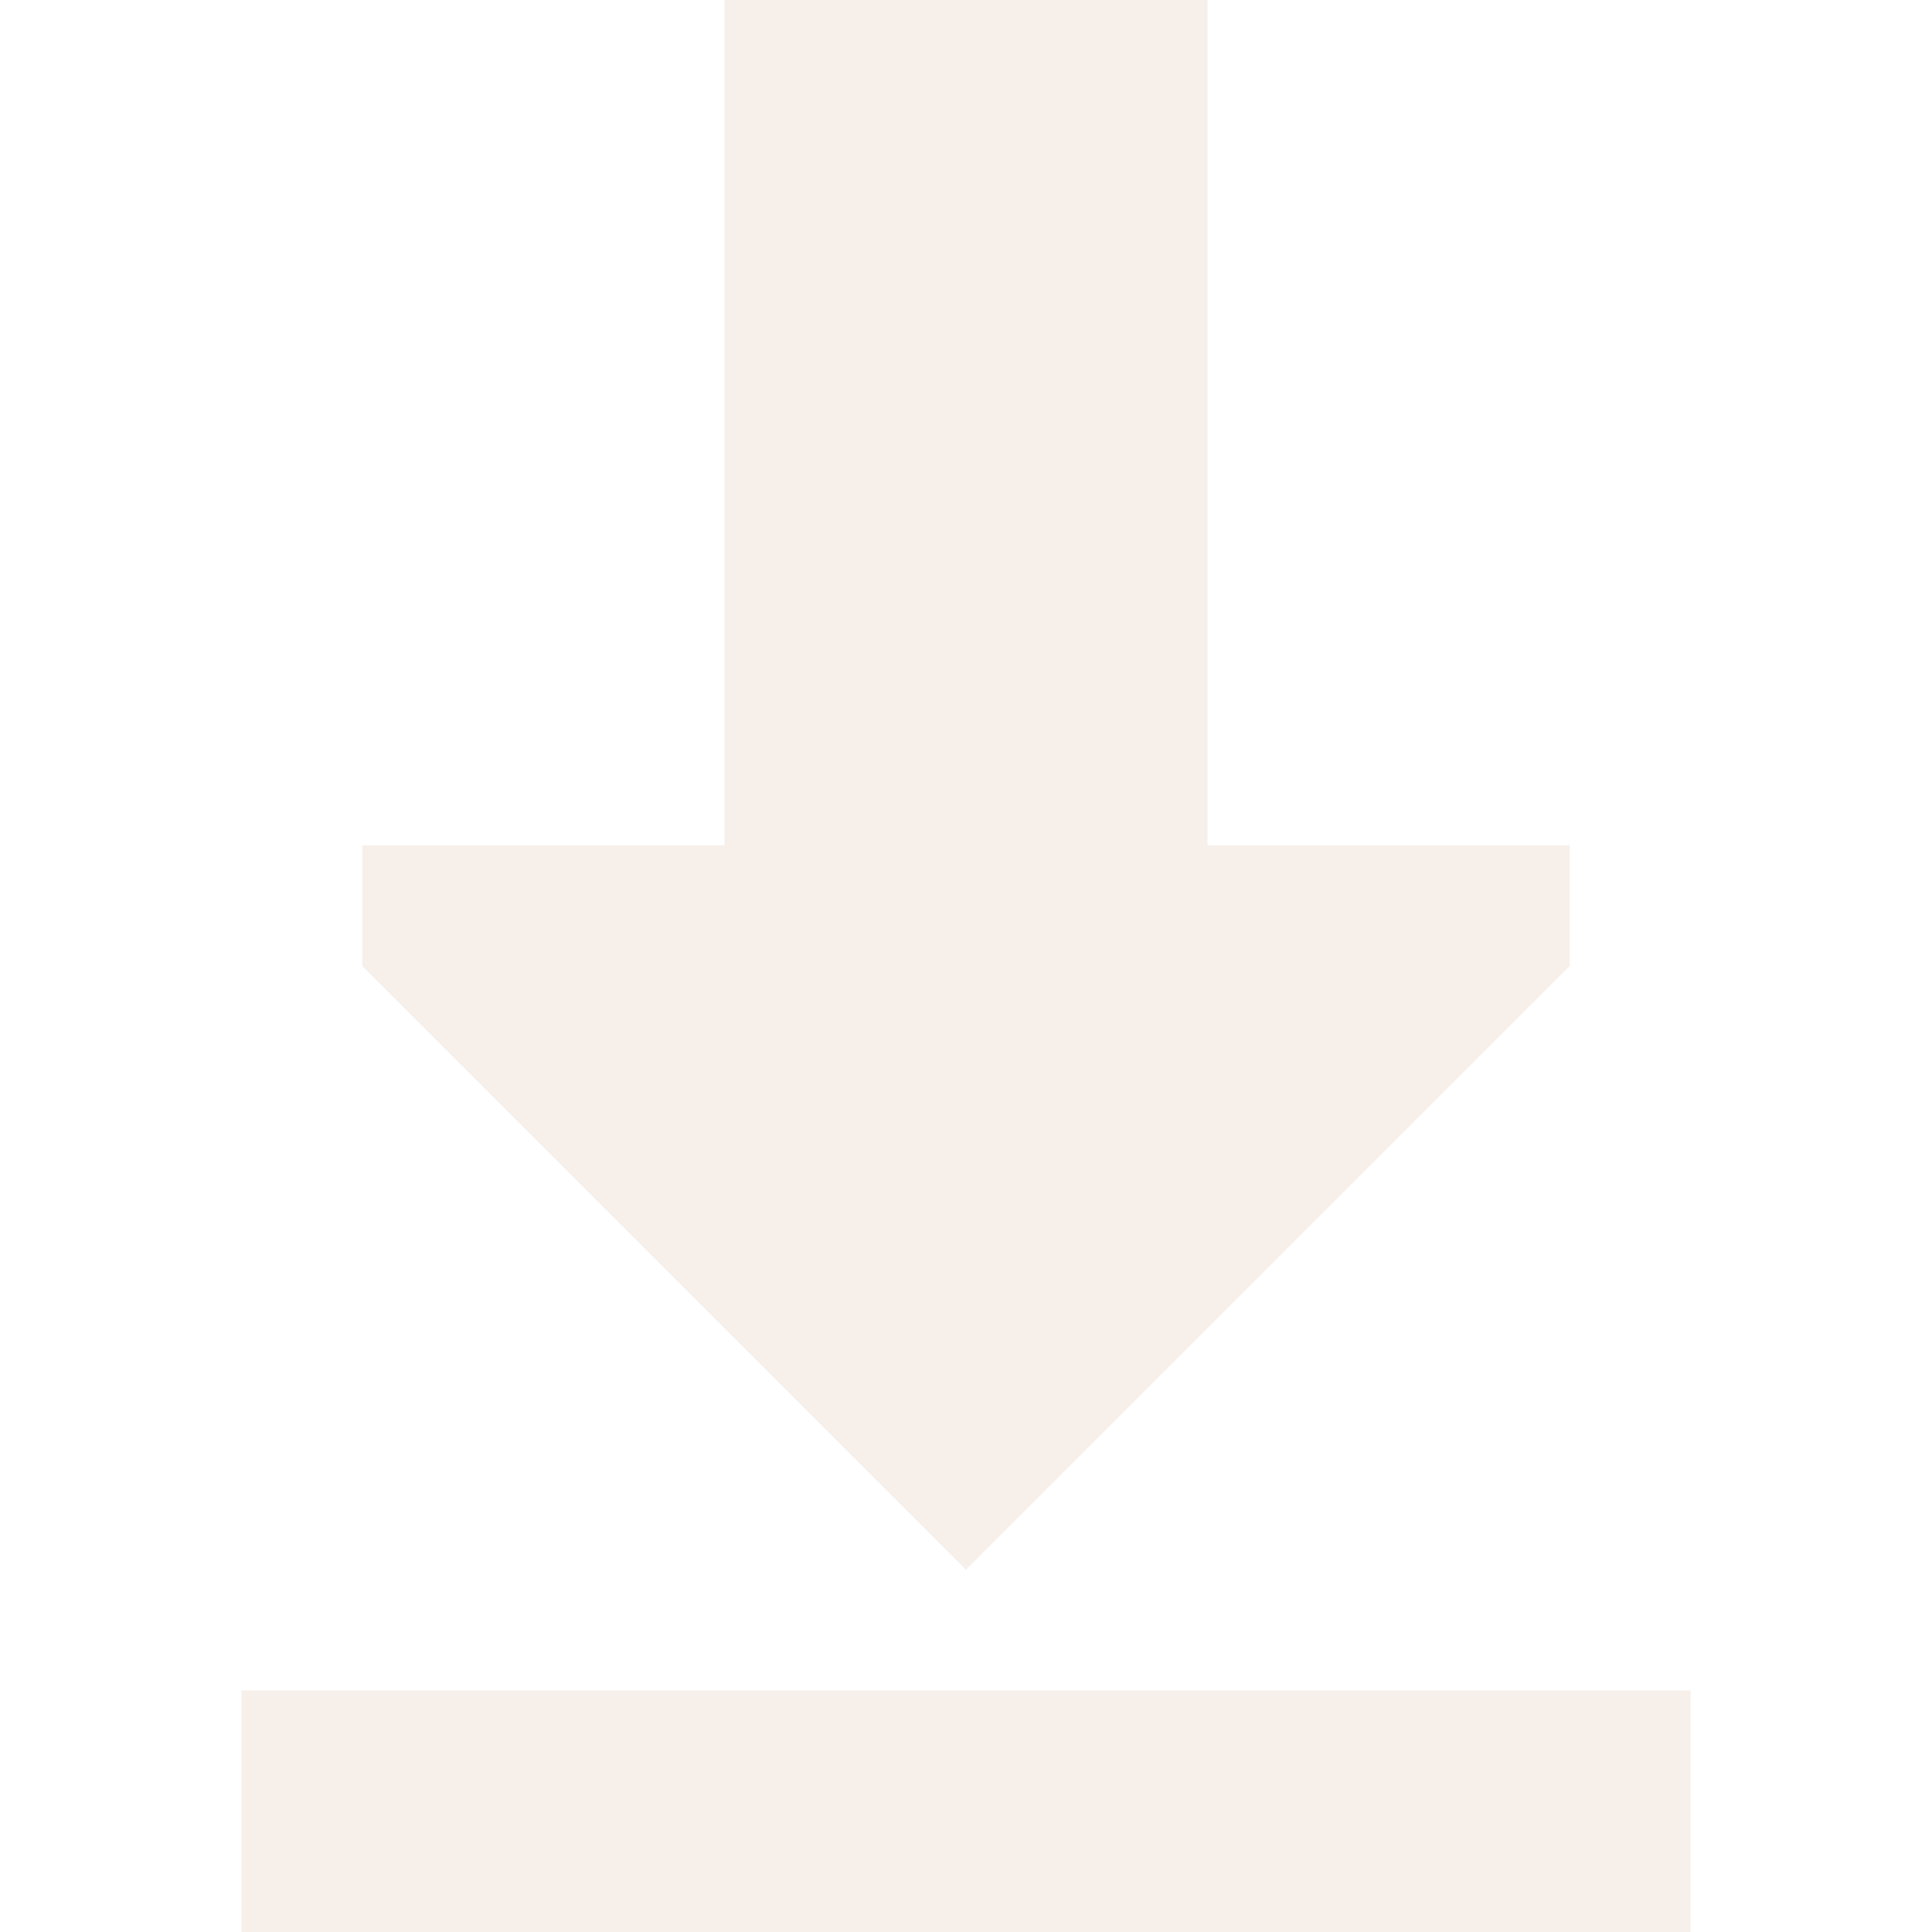
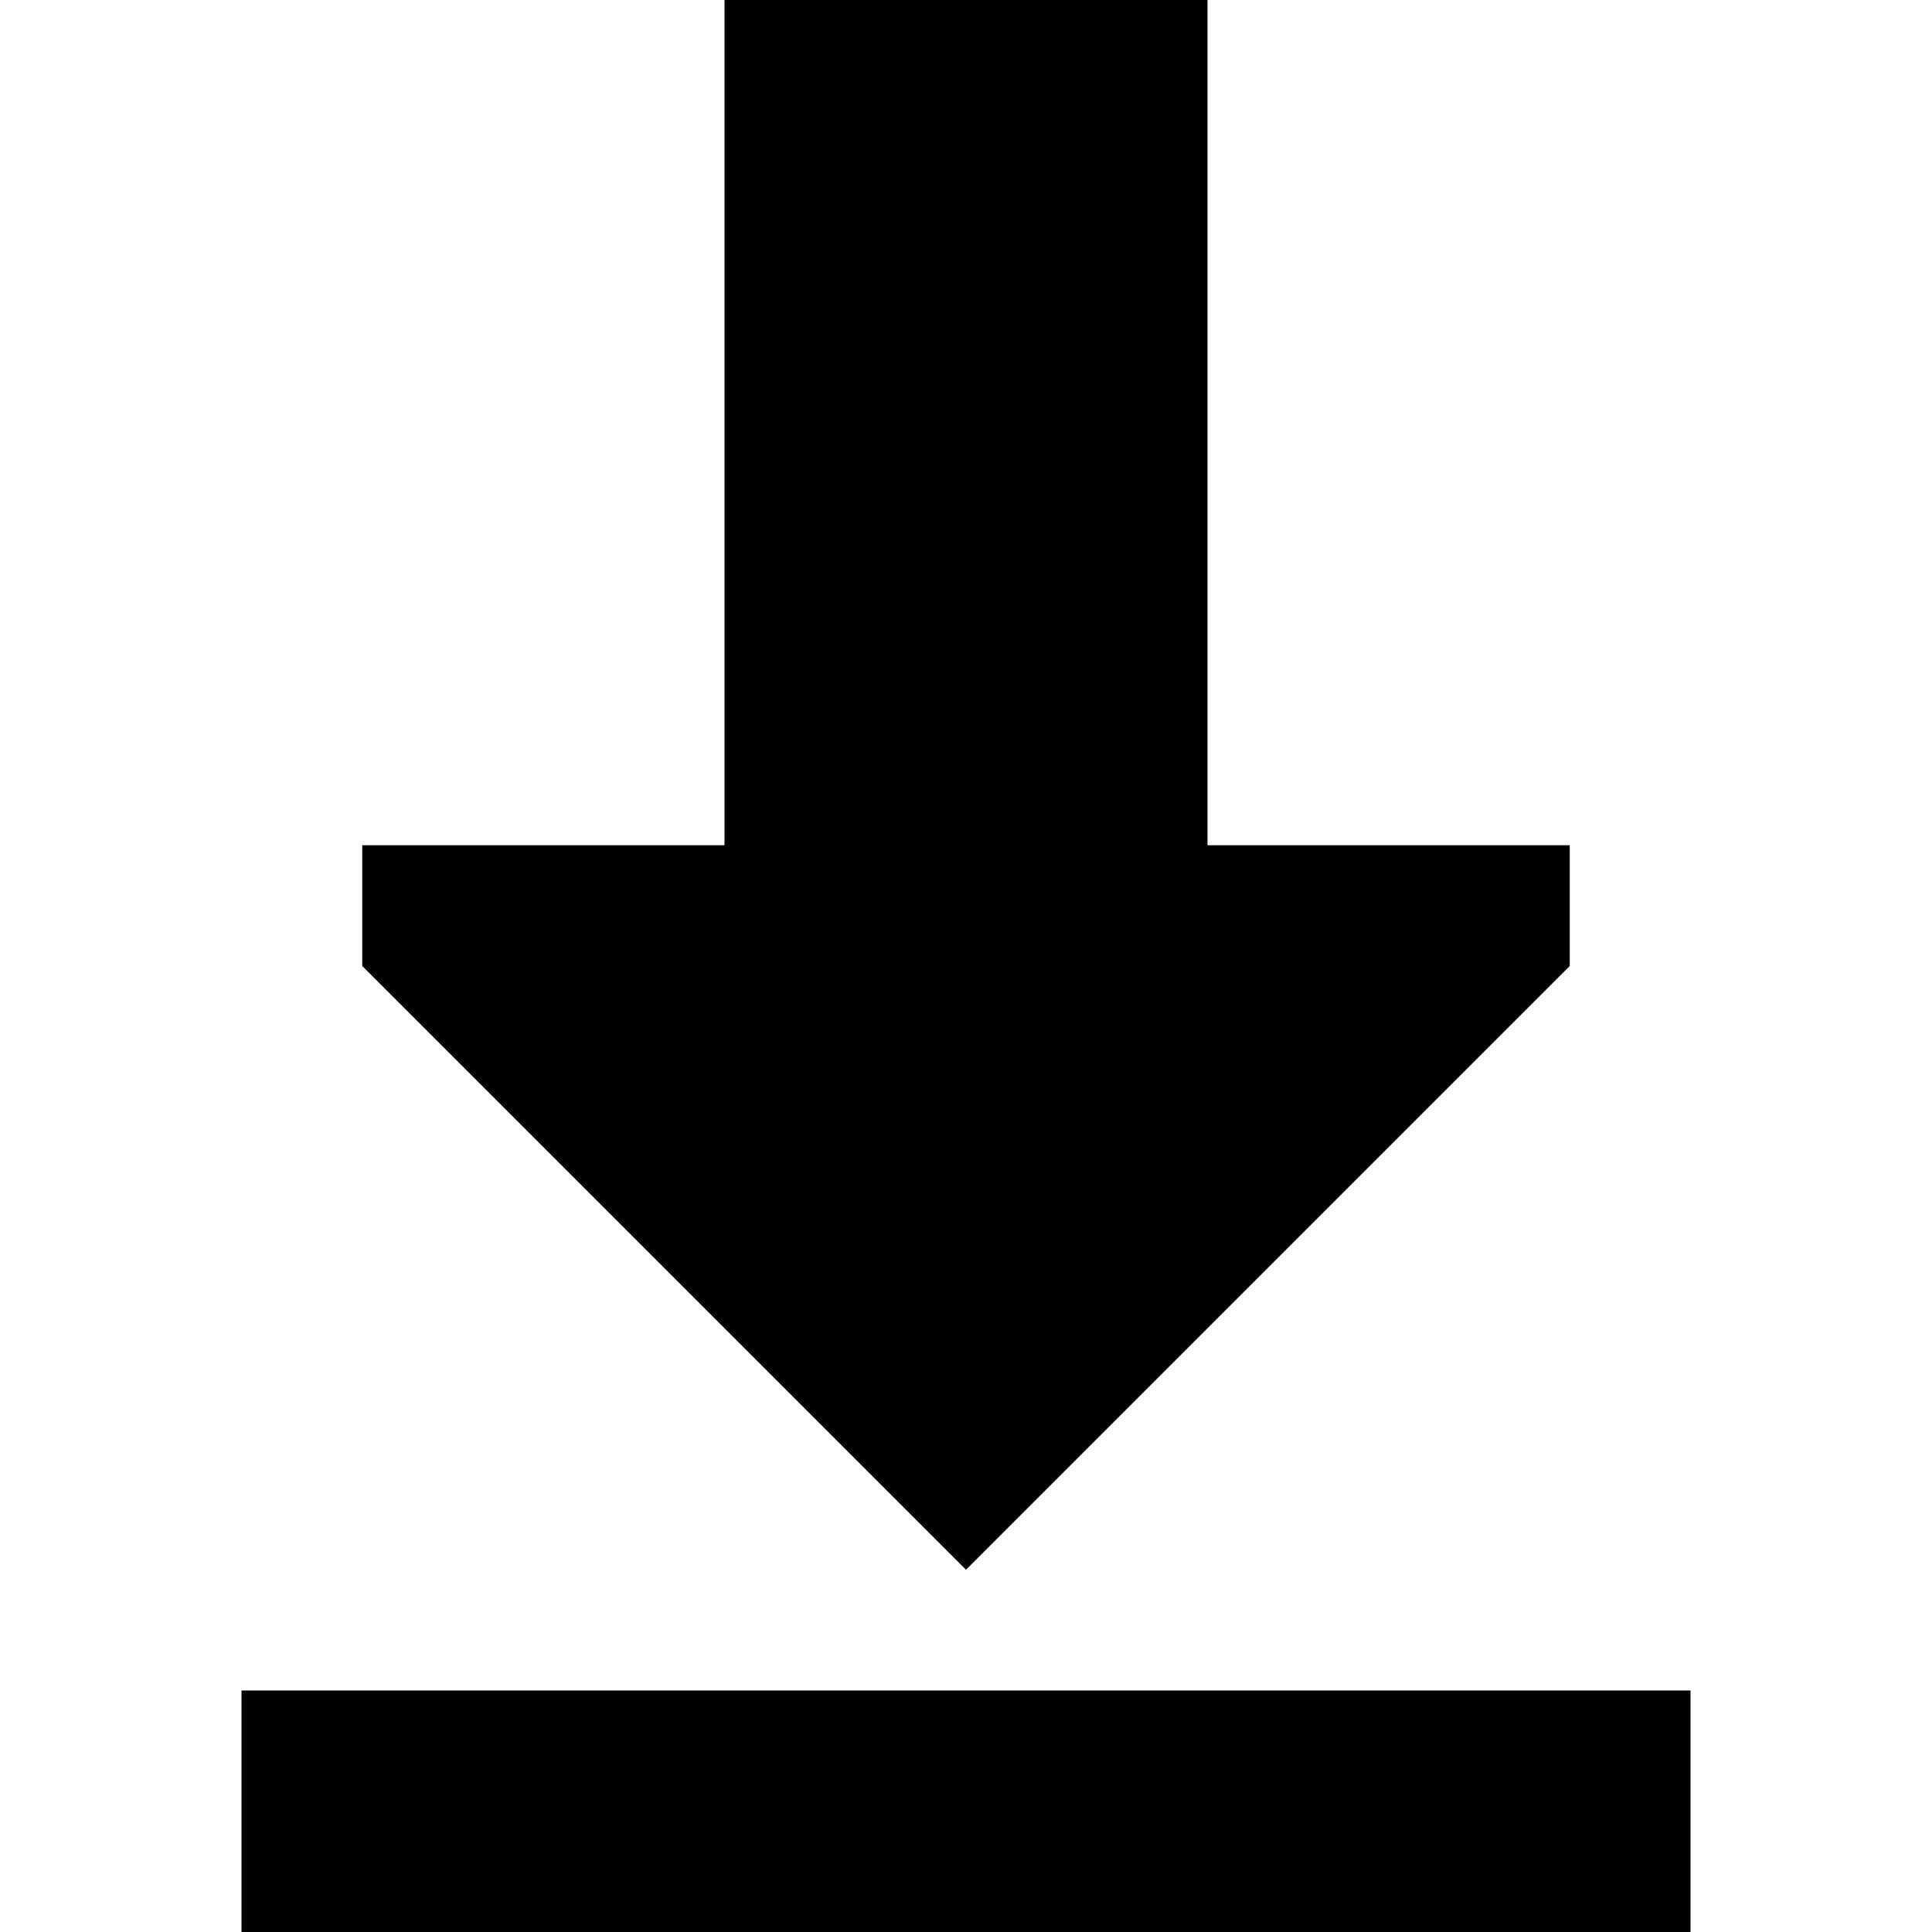
- <svg xmlns="http://www.w3.org/2000/svg" width="16" height="16" viewBox="0 0 16 16" fill="none">
+ <svg xmlns="http://www.w3.org/2000/svg" width="16" height="16" viewBox="0 0 16 16" class="h-4 w-4" fill="currentColor">
  <g id="Chunk/Download">
    <g id="Union">
-       <path d="M13 7H10V0H6V7L3 7V8L8 13L13 8V7Z" fill="#F7F0EA" />
-       <path d="M14 14H2V16H14V14Z" fill="#F7F0EA" />
+       <path d="M13 7H10V0H6V7L3 7V8L8 13L13 8V7Z" fill="inherit" />
+       <path d="M14 14H2V16H14V14Z" fill="inherit" />
    </g>
  </g>
</svg>
